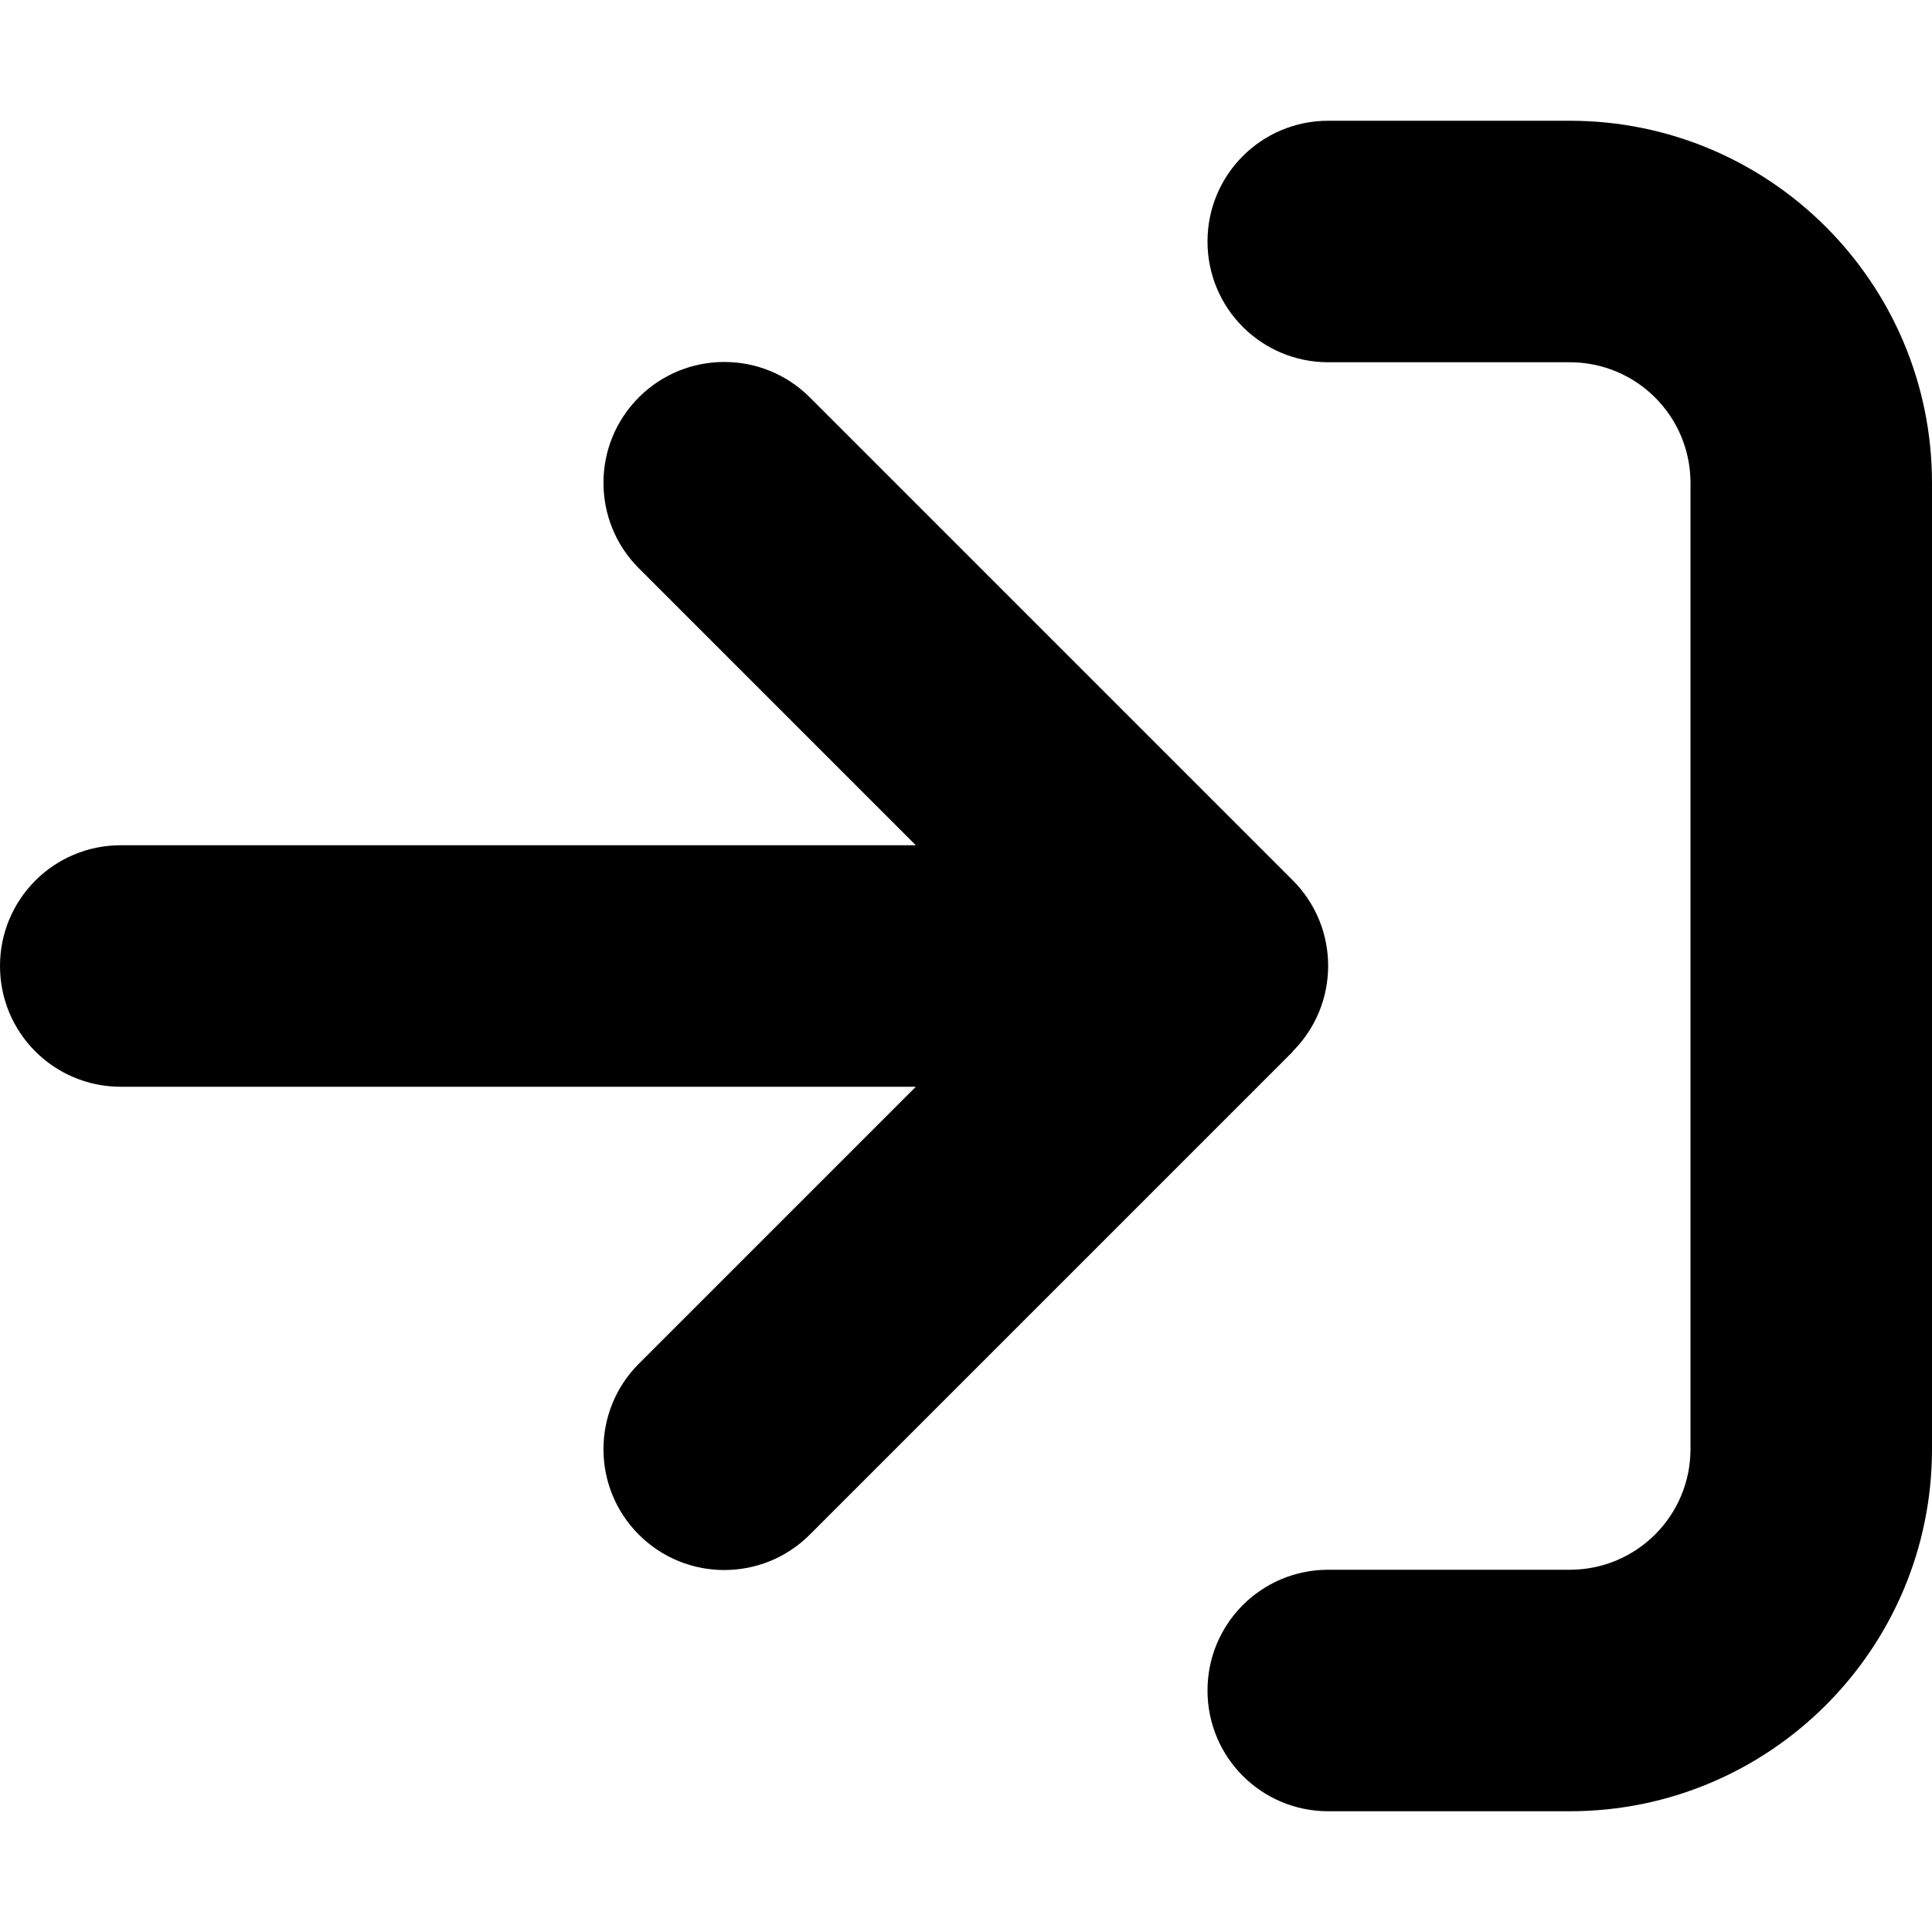
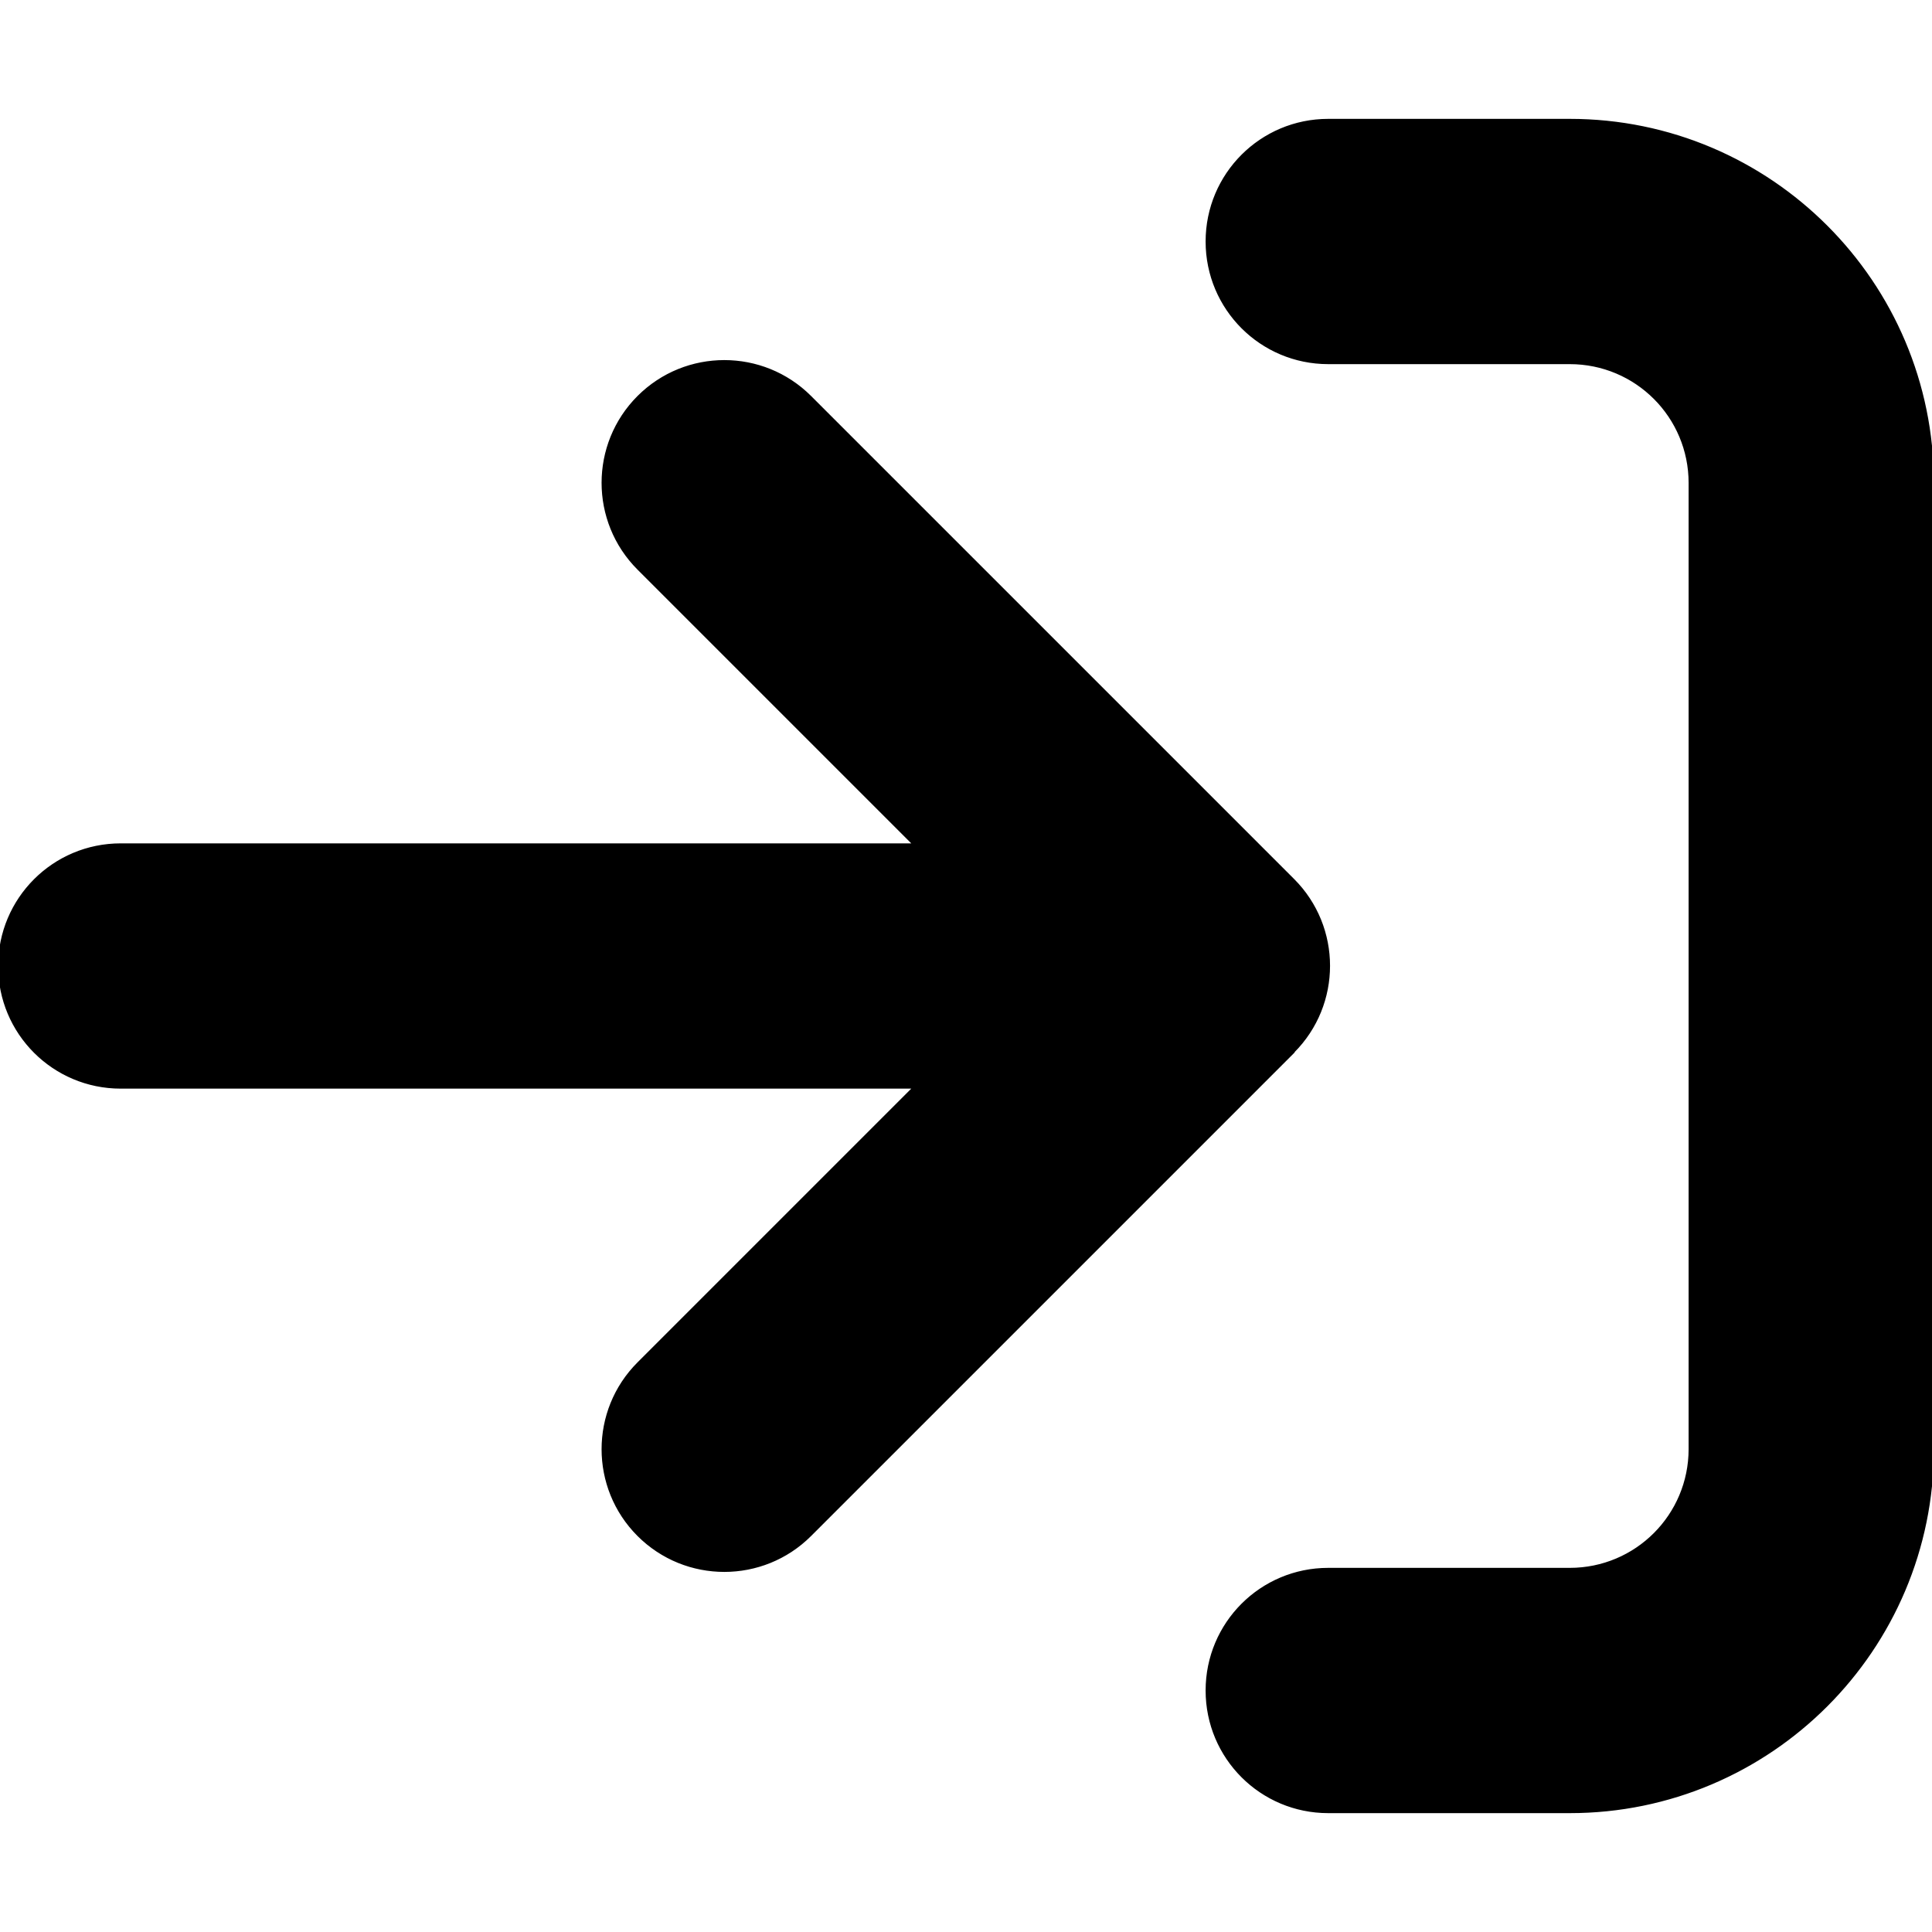
- <svg xmlns="http://www.w3.org/2000/svg" viewBox="0 0 512 512">
+ <svg xmlns="http://www.w3.org/2000/svg" viewBox="0 0 512 512" fill="currentColor" stroke="currentColor">
  <path d="M352 96l64 0c17.7 0 32 14.3 32 32l0 256c0 17.7-14.3 32-32 32l-64 0c-17.7 0-32 14.3-32 32s14.3 32 32 32l64 0c53 0 96-43 96-96l0-256c0-53-43-96-96-96l-64 0c-17.7 0-32 14.3-32 32s14.3 32 32 32zm-9.4 182.6c12.5-12.5 12.5-32.8 0-45.3l-128-128c-12.5-12.5-32.8-12.5-45.3 0s-12.5 32.8 0 45.3L242.7 224 32 224c-17.7 0-32 14.3-32 32s14.3 32 32 32l210.7 0-73.4 73.4c-12.5 12.5-12.5 32.8 0 45.3s32.8 12.5 45.3 0l128-128z" />
</svg>
